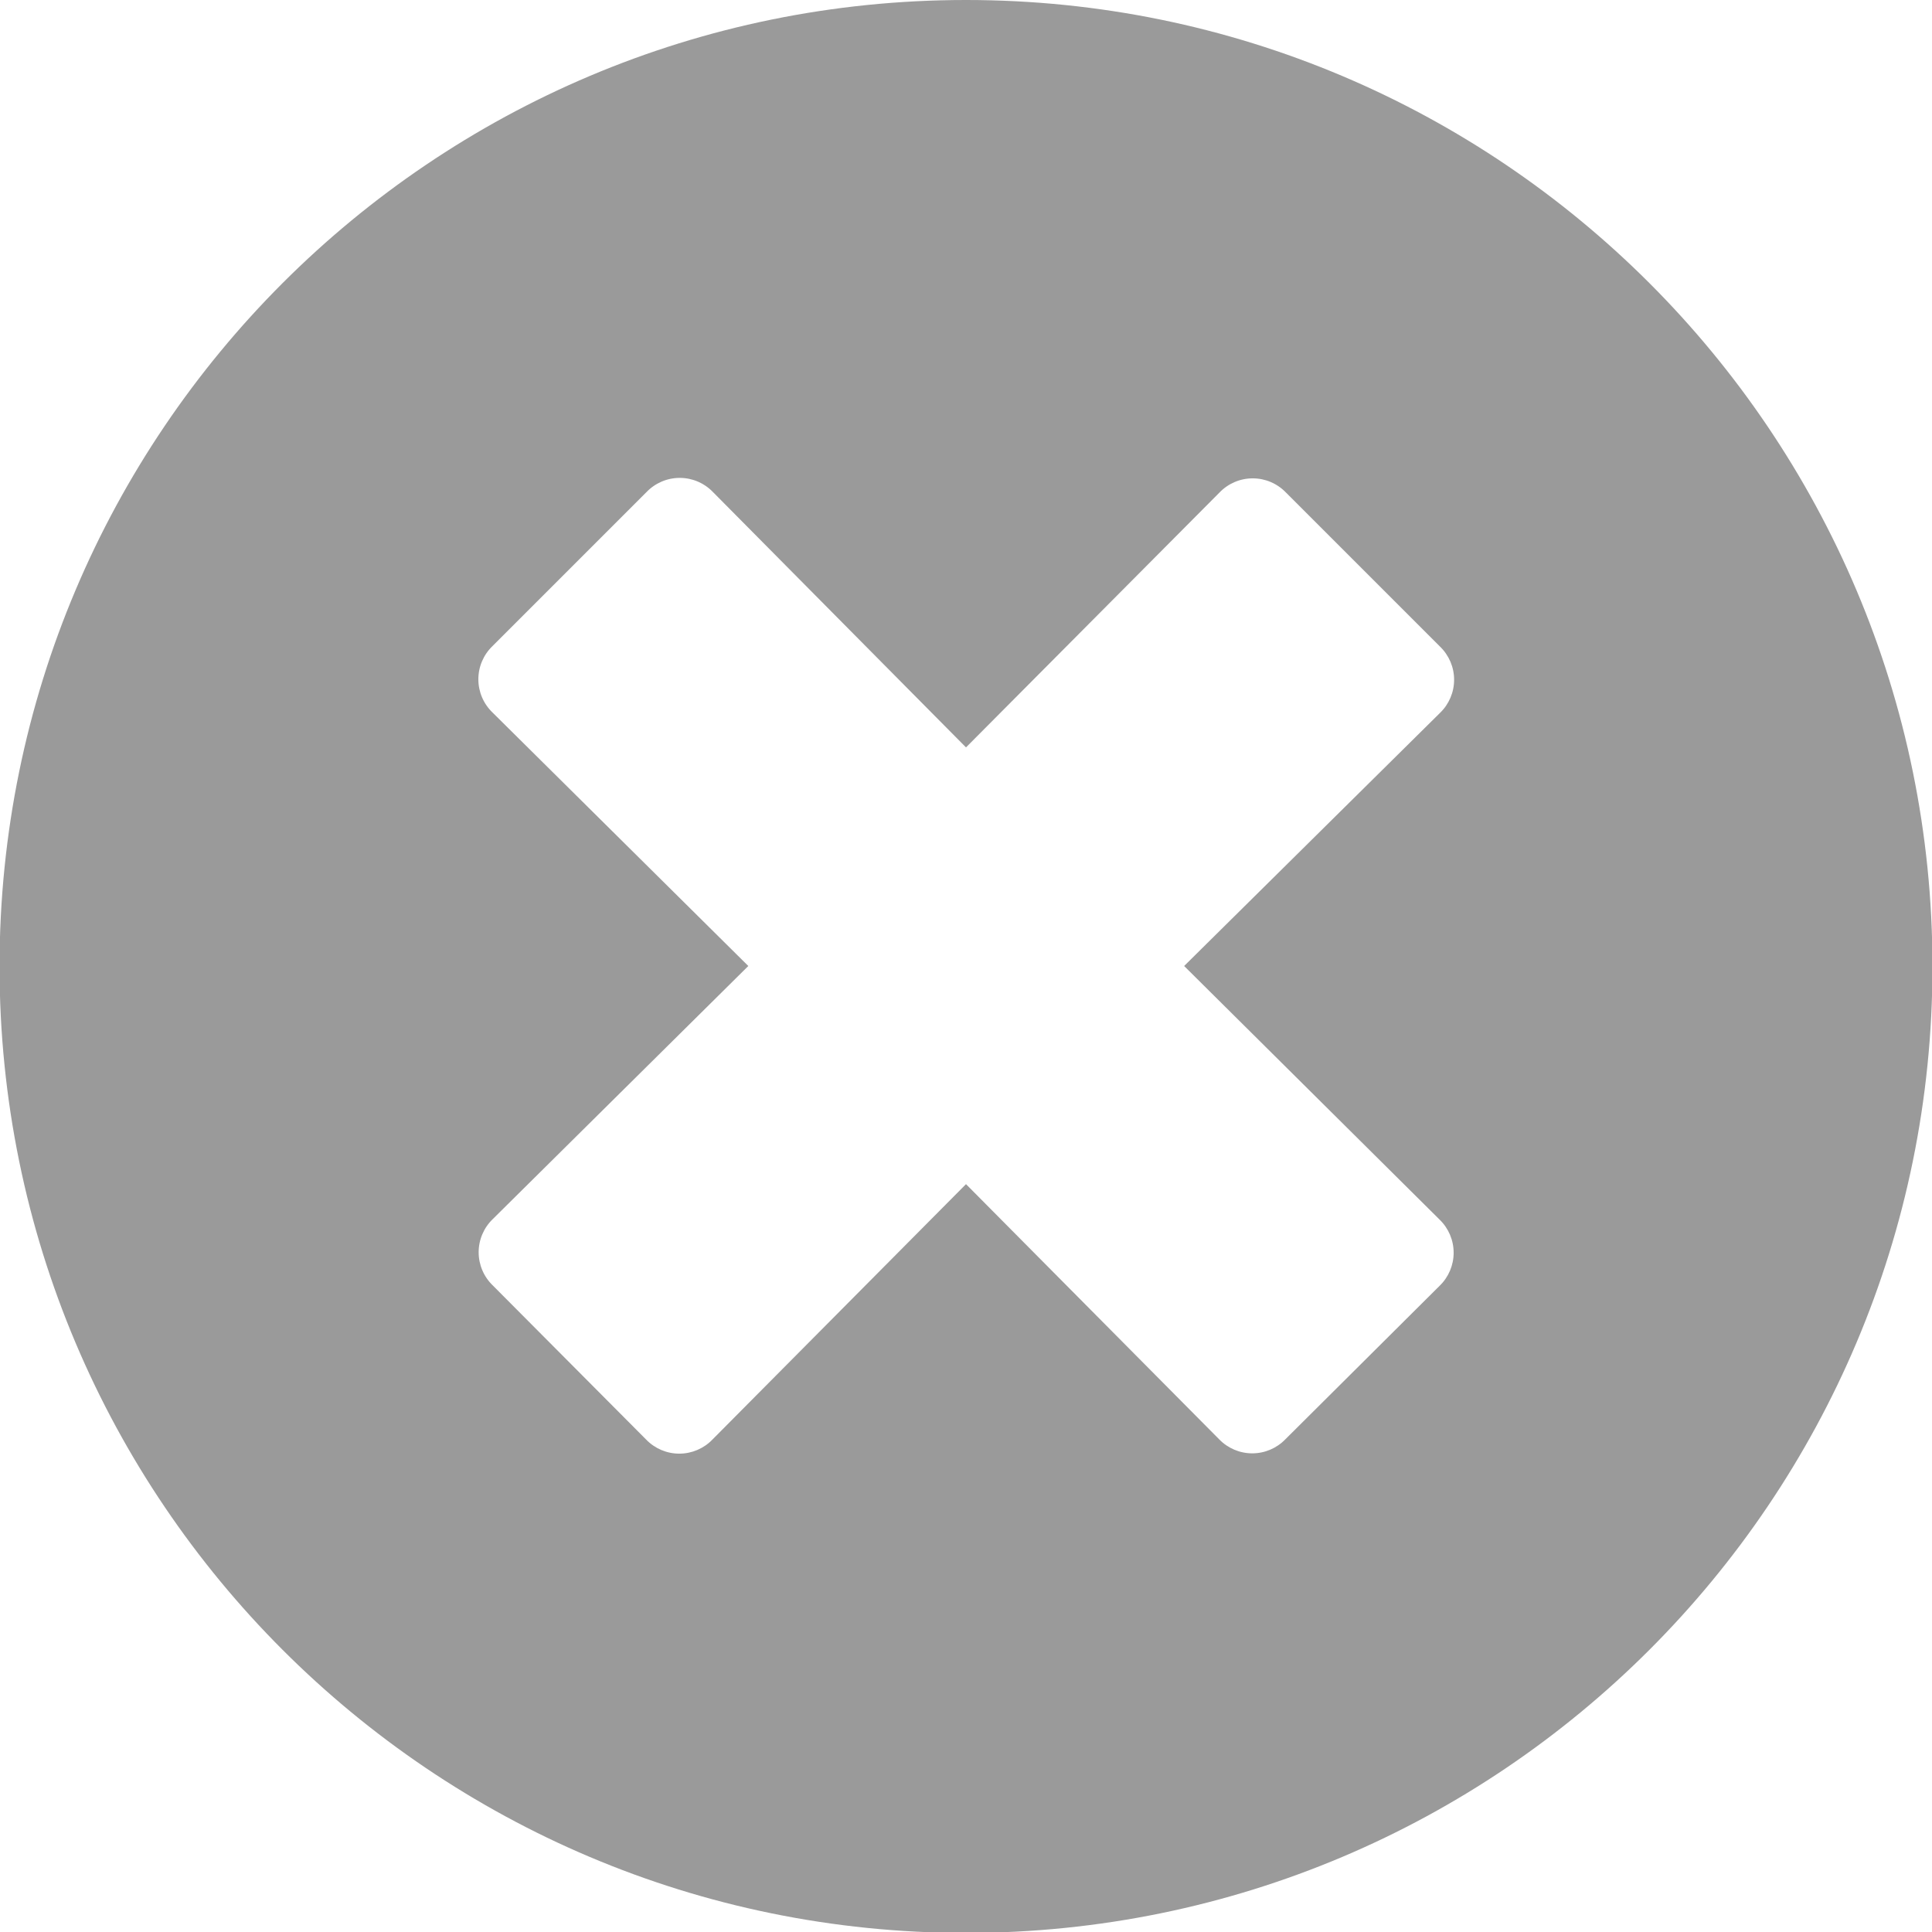
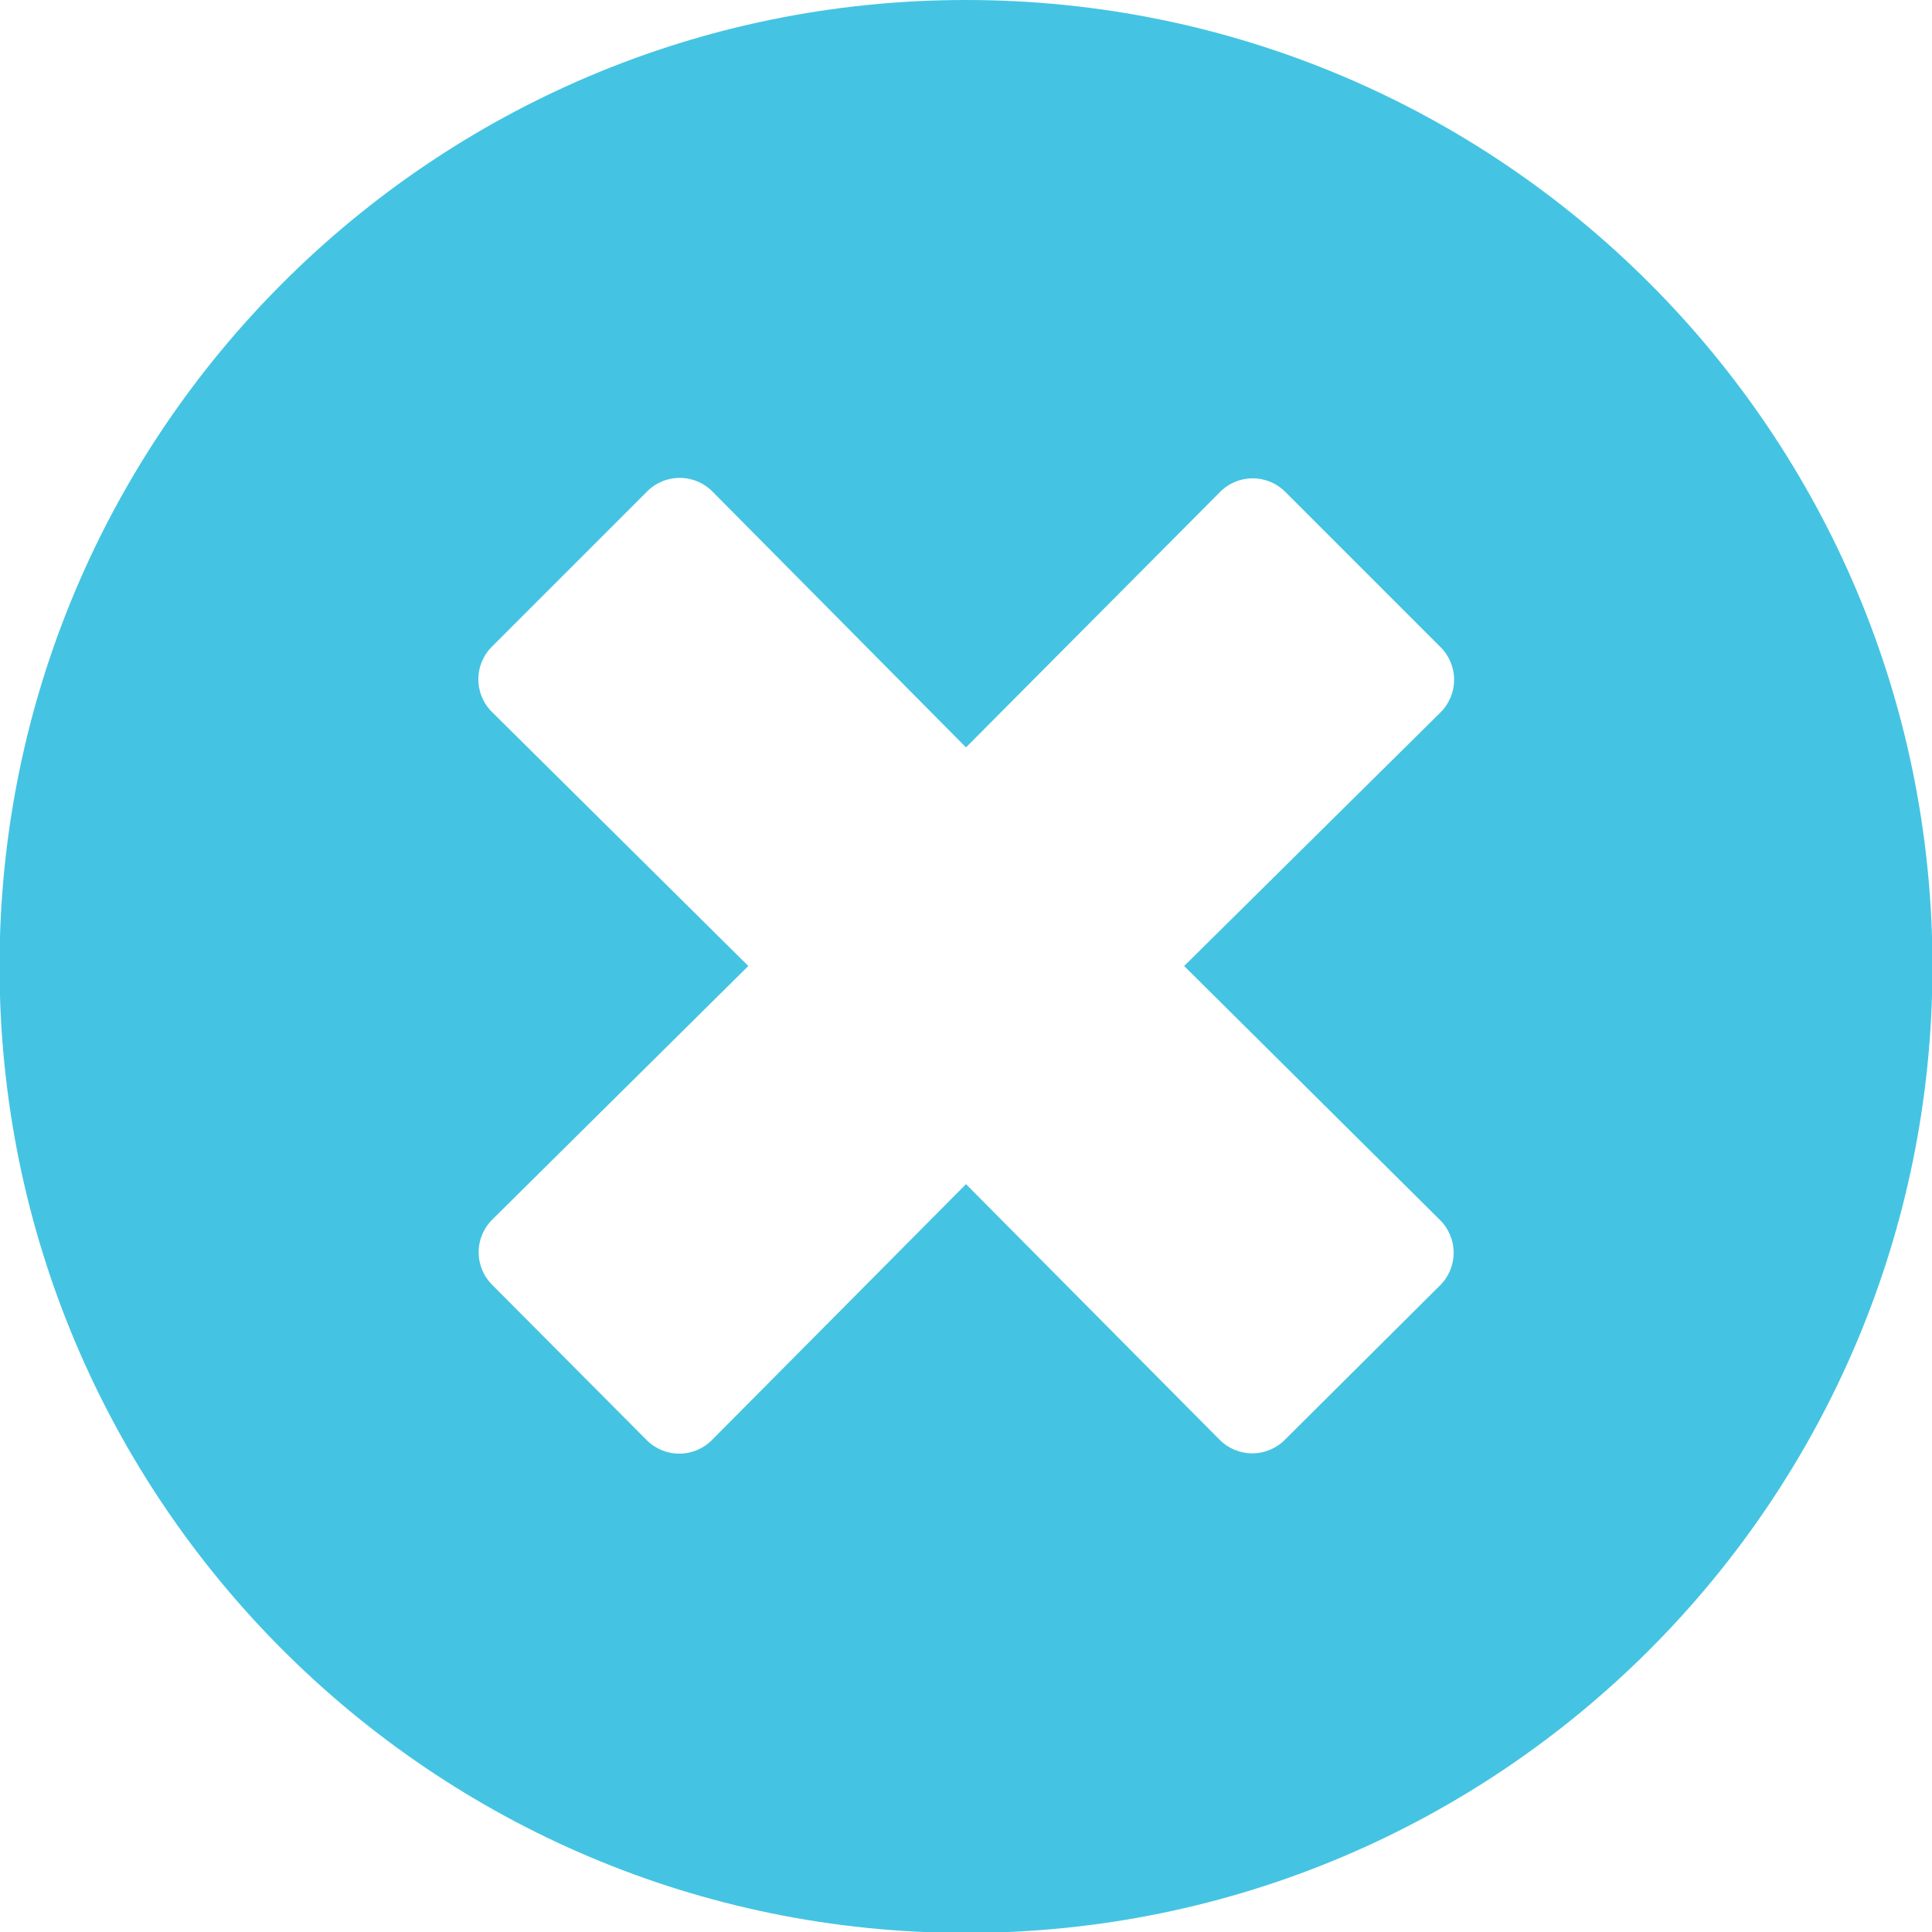
<svg xmlns="http://www.w3.org/2000/svg" width="12.594" height="12.594" viewBox="0 0 12.594 12.594">
-   <path id="deleteicon" d="M6.5-11.172a6.3,6.3,0,0,0-6.3,6.3,6.3,6.3,0,0,0,6.3,6.3,6.3,6.3,0,0,0,6.3-6.3A6.3,6.3,0,0,0,6.5-11.172Zm3.087,7.95a.3.3,0,0,1,0,.432l-1.005,1a.3.3,0,0,1-.432,0L6.5-3.453,4.847-1.788a.3.3,0,0,1-.432,0l-1-1.005a.3.3,0,0,1,0-.432l1.666-1.65L3.413-6.528a.3.3,0,0,1,0-.432L4.418-7.965a.3.3,0,0,1,.432,0L6.5-6.3,8.153-7.962a.3.3,0,0,1,.432,0L9.59-6.957a.3.3,0,0,1,0,.432L7.922-4.875Z" transform="translate(-0.203 11.172)" fill="#9a9a9a" />
+   <path id="deleteicon" d="M6.5-11.172a6.3,6.3,0,0,0-6.3,6.3,6.3,6.3,0,0,0,6.3,6.3,6.3,6.3,0,0,0,6.3-6.3A6.3,6.3,0,0,0,6.5-11.172Zm3.087,7.95a.3.3,0,0,1,0,.432l-1.005,1a.3.3,0,0,1-.432,0L6.5-3.453,4.847-1.788a.3.3,0,0,1-.432,0l-1-1.005a.3.3,0,0,1,0-.432l1.666-1.65L3.413-6.528a.3.3,0,0,1,0-.432L4.418-7.965a.3.3,0,0,1,.432,0L6.5-6.3,8.153-7.962a.3.3,0,0,1,.432,0L9.59-6.957a.3.3,0,0,1,0,.432L7.922-4.875Z" transform="translate(-0.203 11.172)" fill="#44C4E2" />
</svg>
